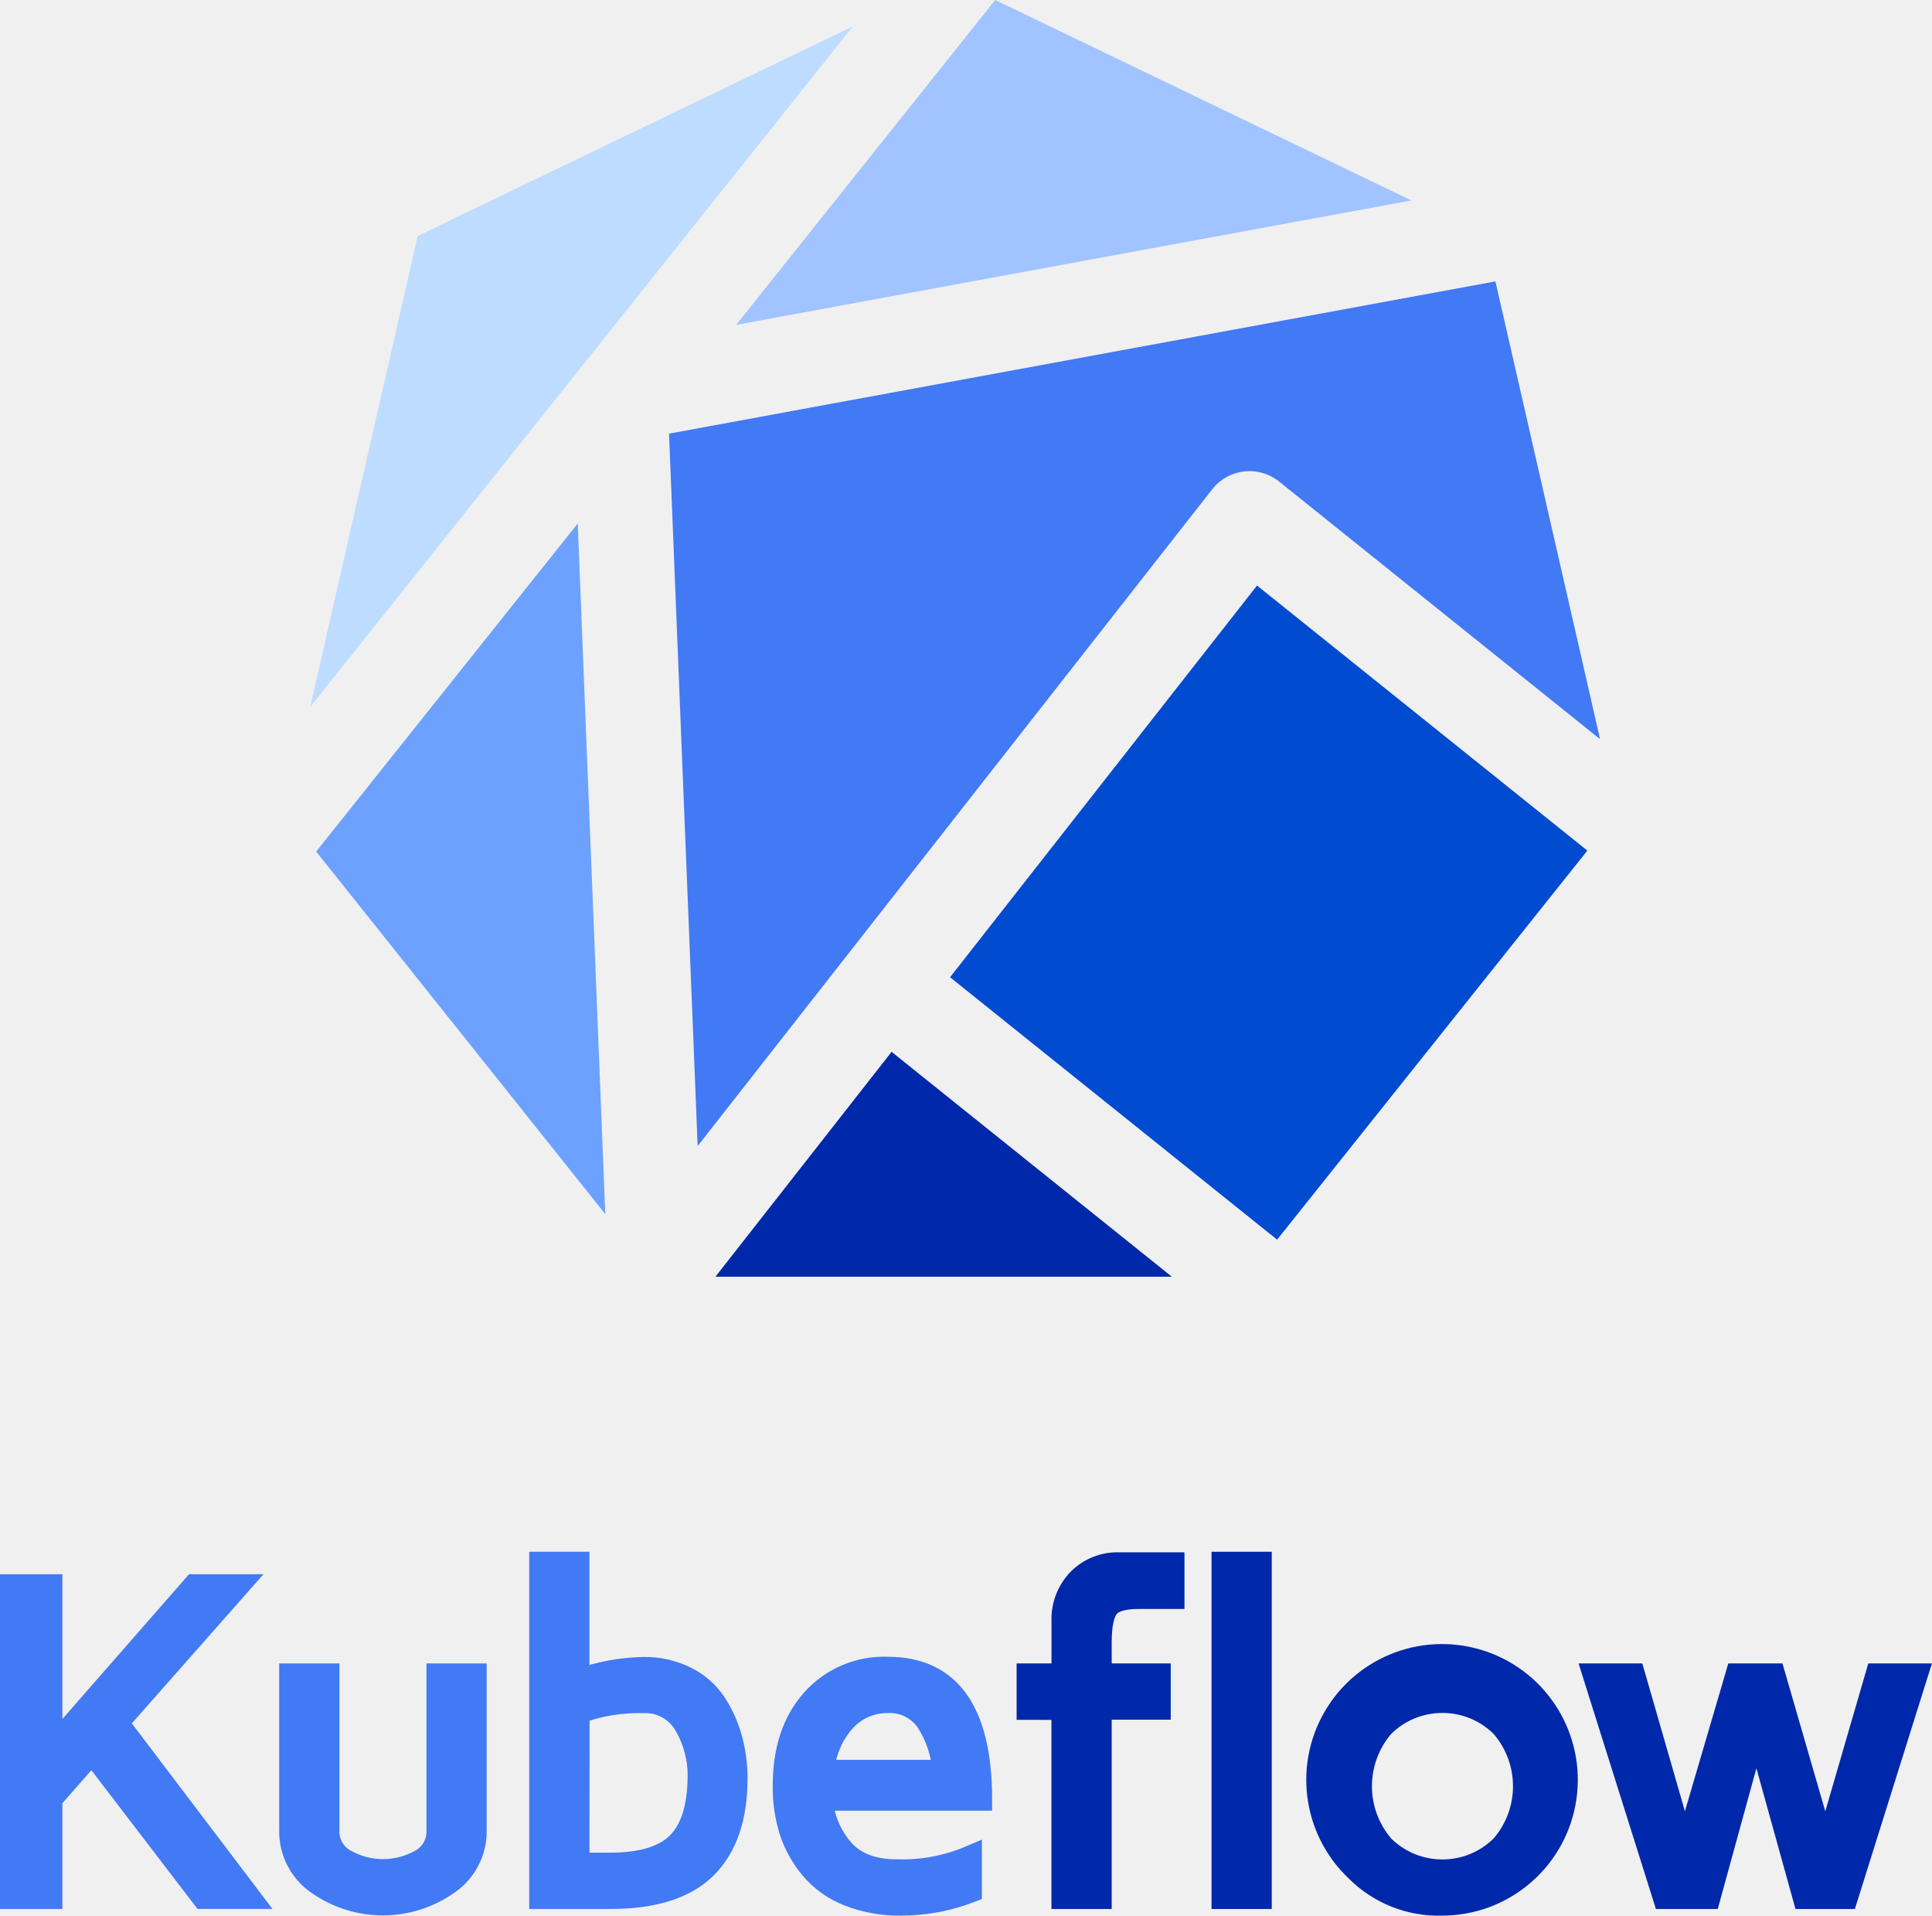
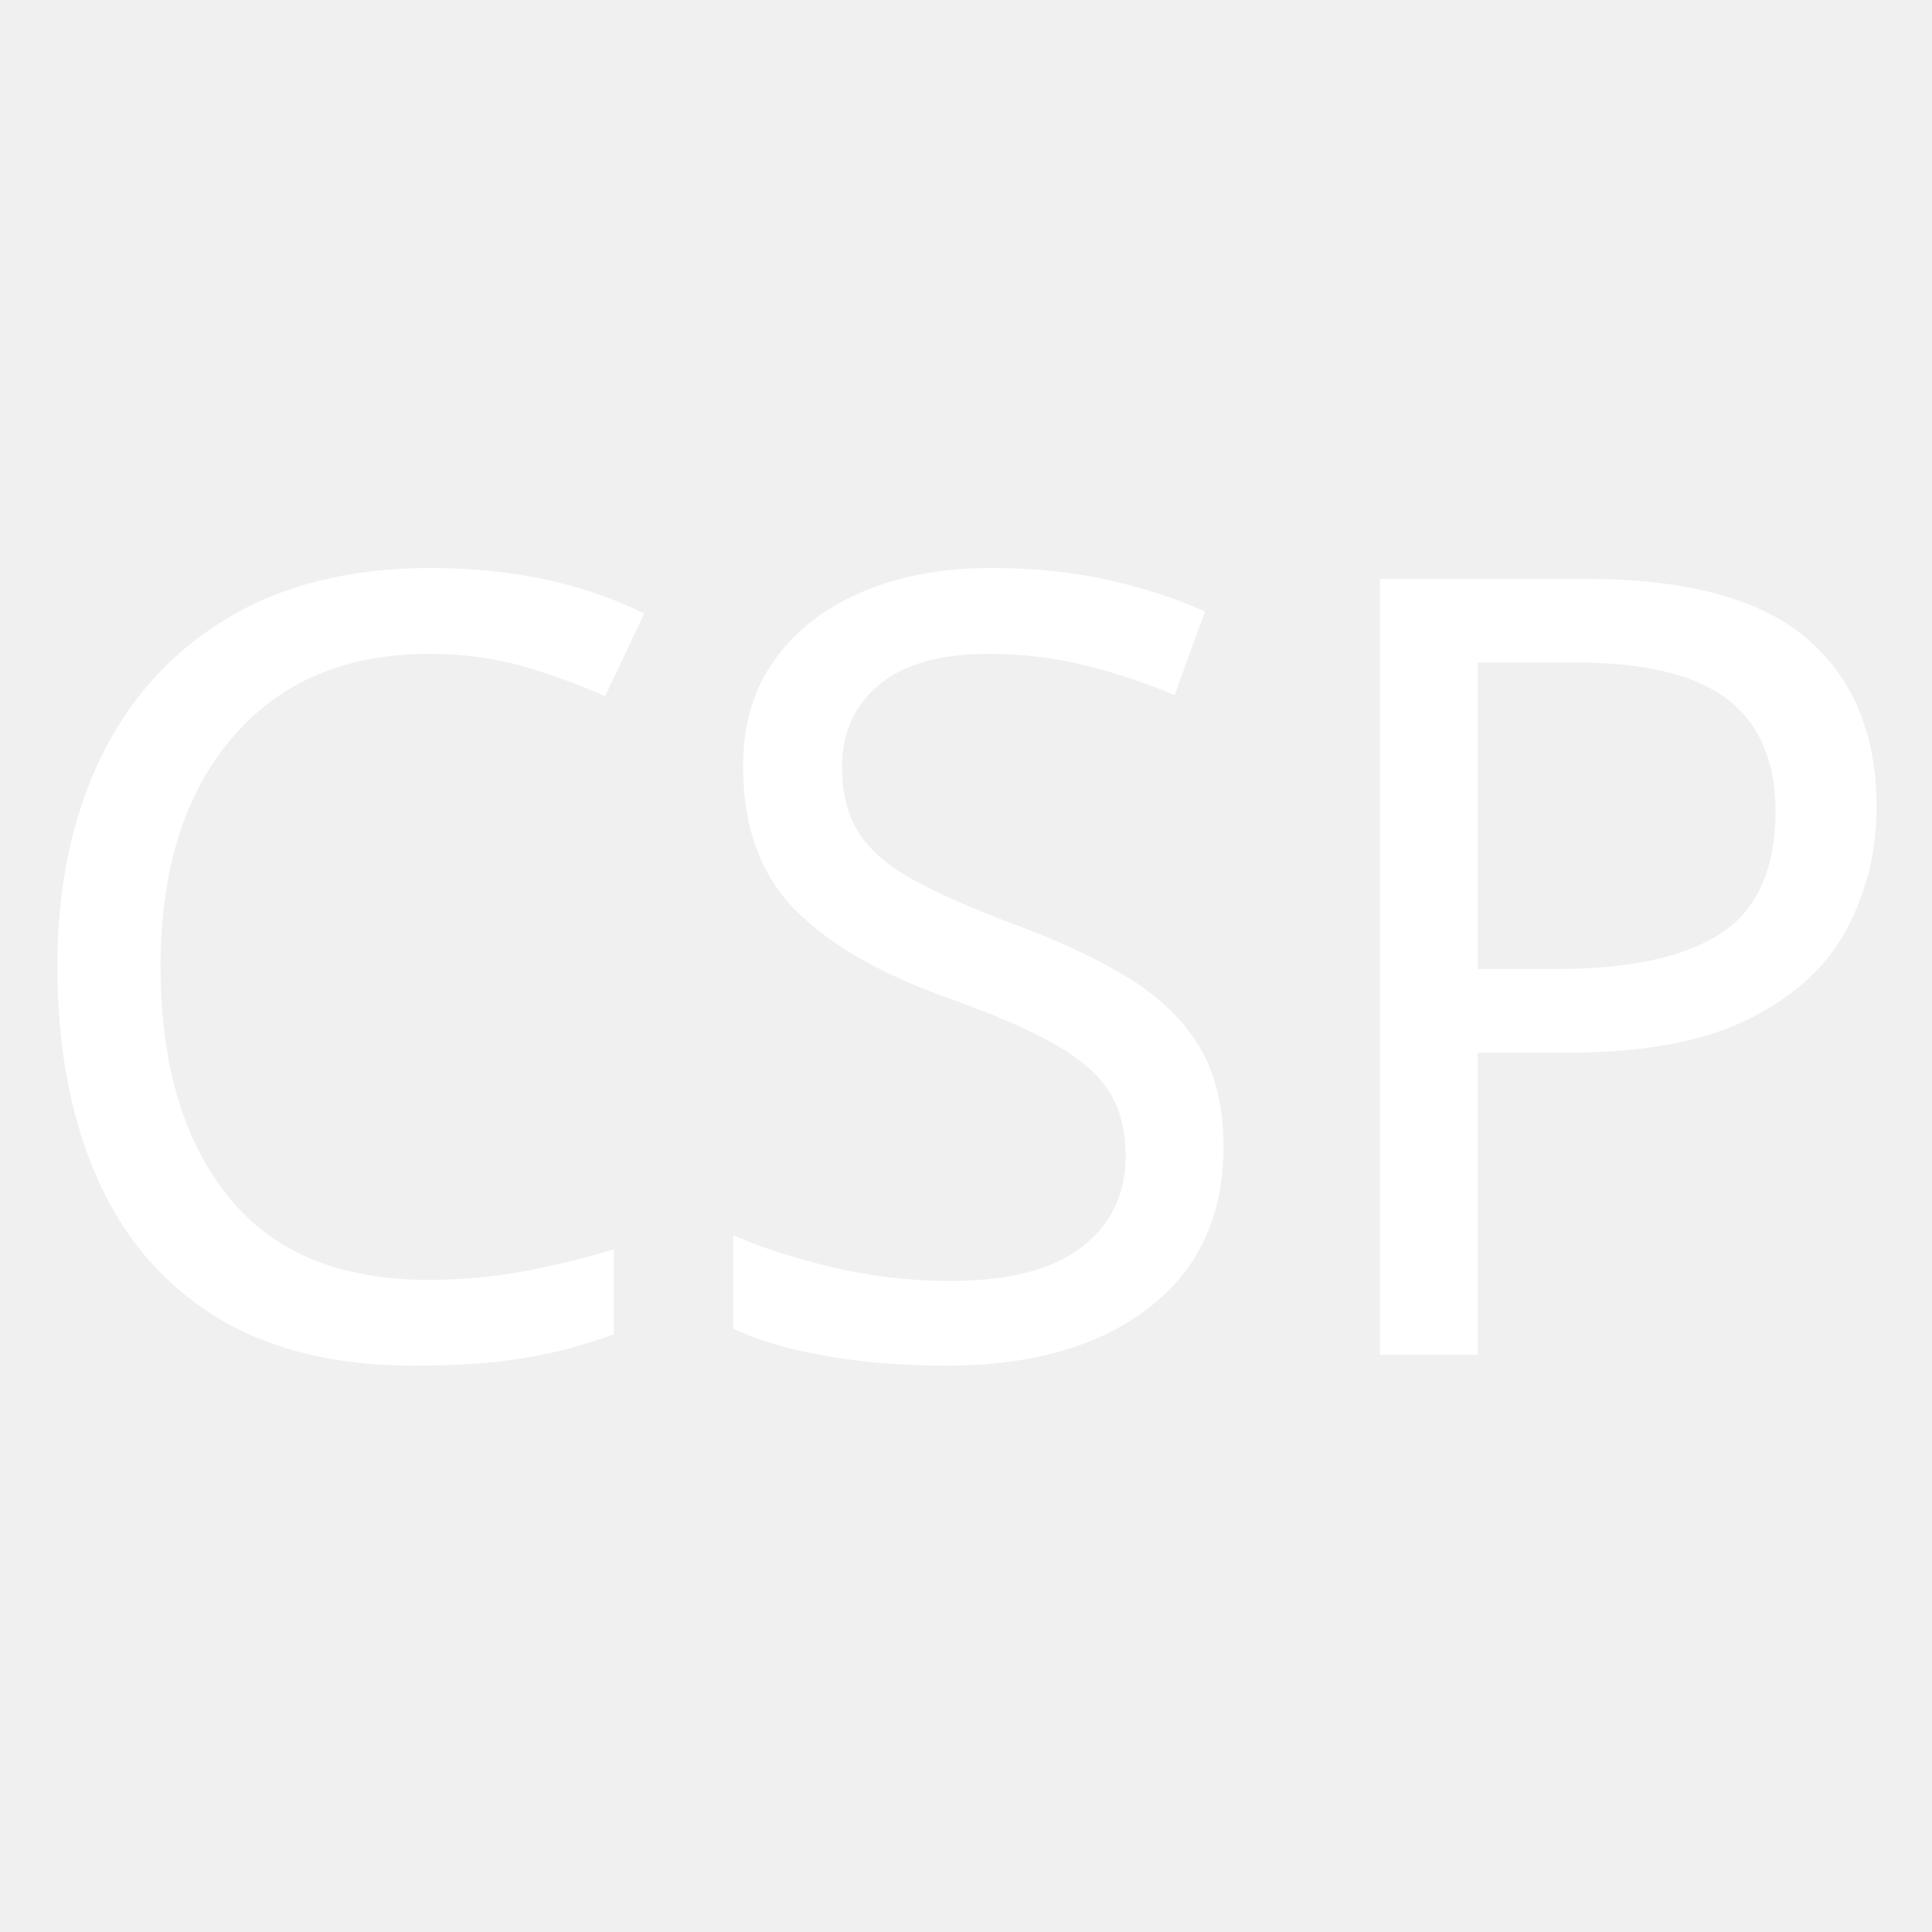
- <svg xmlns="http://www.w3.org/2000/svg" viewBox="0 0 276.93 274.55">
-   <g id="Layer_2" data-name="Layer 2">
-     <g id="Layer_1-2" data-name="Layer 1">
-       <path d="M95.9,62.15,100,164.25l73.75-94.12a6.79,6.79,0,0,1,9.6-1.11l46,36.92-15-65.61Z" fill="#4279f4" />
-       <polygon points="102.55 182.98 167.97 182.98 127.8 150.75 102.55 182.98" fill="#0028aa" />
-       <polygon points="180.18 83.92 136.18 140.06 183.06 177.67 227.53 121.91 180.18 83.92" fill="#014bd1" />
-       <polygon points="83.56 52.3 83.57 52.29 122.26 3.77 59.87 33.82 44.46 101.33 83.56 52.3" fill="#bedcff" />
-       <polygon points="45.32 122.05 86.76 174.01 82.81 75.03 45.32 122.05" fill="#6ca1ff" />
-       <polygon points="202.31 28.73 142.65 0 105.52 46.56 202.31 28.73" fill="#a1c3ff" />
-       <path d="M1.6,272V227.22H7.34v23.41l20.48-23.41h6.4l-17.39,19.7,19,25.07H29.1l-15.92-20.8-5.84,6.65V272Z" fill="#4279f4" stroke="#4279f4" stroke-miterlimit="10" stroke-width="3.2" />
-       <path d="M41.62,262.21V240h5.43v22.39a4.67,4.67,0,0,0,2.35,4.19,11,11,0,0,0,11,0,4.69,4.69,0,0,0,2.33-4.19V240h5.43v22.19a9.08,9.08,0,0,1-4.1,7.87,16.2,16.2,0,0,1-18.37,0A9.07,9.07,0,0,1,41.62,262.21Z" fill="#4279f4" stroke="#4279f4" stroke-miterlimit="10" stroke-width="3.2" />
-       <path d="M77.46,272V224h5.43v16.81a29.29,29.29,0,0,1,9.32-1.73,13.1,13.1,0,0,1,6.2,1.41,10.71,10.71,0,0,1,4.18,3.74,18.07,18.07,0,0,1,2.23,5.06,21.26,21.26,0,0,1,.73,5.58q0,8.43-4.38,12.79T87.35,272Zm5.43-4.87h4.55q6.77,0,9.72-2.95t3-9.51a14.21,14.21,0,0,0-2-7.52,6.55,6.55,0,0,0-6-3.22,24.73,24.73,0,0,0-9.25,1.54Z" fill="#4279f4" stroke="#4279f4" stroke-miterlimit="10" stroke-width="3.2" />
-       <path d="M112.36,255.94q0-7.71,4.09-12.3a13.75,13.75,0,0,1,10.8-4.59q13.35,0,13.36,18.86H117.79a12.3,12.3,0,0,0,2.9,7.07q2.59,3.11,7.9,3.1a24.92,24.92,0,0,0,10.55-2v5a27.74,27.74,0,0,1-9.86,1.87,19.83,19.83,0,0,1-7.7-1.37,13.31,13.31,0,0,1-5.28-3.76,16.21,16.21,0,0,1-3-5.38A20.84,20.84,0,0,1,112.36,255.94Zm5.62-2.12h17.26a14.91,14.91,0,0,0-2.37-7.12,6.44,6.44,0,0,0-5.62-2.78,8.2,8.2,0,0,0-6.21,2.72A12.07,12.07,0,0,0,118,253.82Z" fill="#4279f4" stroke="#4279f4" stroke-miterlimit="10" stroke-width="3.2" />
-       <path d="M147.32,244.89V240h5v-7.59a8.14,8.14,0,0,1,2.31-6.05,7.79,7.79,0,0,1,5.69-2.28h7.86V229h-5c-2.21,0-3.67.45-4.37,1.34s-1.06,2.55-1.06,5V240h8.46v4.87h-8.46V272h-5.44v-27.1Z" fill="#0028aa" stroke="#0028aa" stroke-miterlimit="10" stroke-width="3.2" />
-       <path d="M175.26,272V224h5.43v48Z" fill="#0028aa" stroke="#0028aa" stroke-miterlimit="10" stroke-width="3.2" />
-       <path d="M194.41,268.05a17.86,17.86,0,1,1,12.33,4.9A16.57,16.57,0,0,1,194.41,268.05Zm3.84-20.65a13.16,13.16,0,0,0,0,17.2,12.07,12.07,0,0,0,17,0,13.09,13.09,0,0,0,0-17.2,12.07,12.07,0,0,0-17,0Z" fill="#0028aa" stroke="#0028aa" stroke-miterlimit="10" stroke-width="3.2" />
-       <path d="M228.45,240h5.75l7.3,25.32L248.93,240h5.36l7.34,25.34L269,240h5.74L264.7,272h-6.12l-6.83-24.58L245,272h-6.47Z" fill="#0028aa" stroke="#0028aa" stroke-miterlimit="10" stroke-width="3.2" />
-     </g>
-   </g>
+ <svg xmlns="http://www.w3.org/2000/svg" width="80" height="80" viewBox="0 0 800 800">
+   <defs>
+     <style>
+       .cls-1 {
+         font-size: 450px;
+         fill: #fff;
+         text-anchor: end;
+         font-family: "Noto Sans Symbols";
+       }
+     </style>
+   </defs>
+   <text id="CSP" class="cls-1" x="800" y="561">
+     <tspan x="800">CSP</tspan>
+   </text>
</svg>
